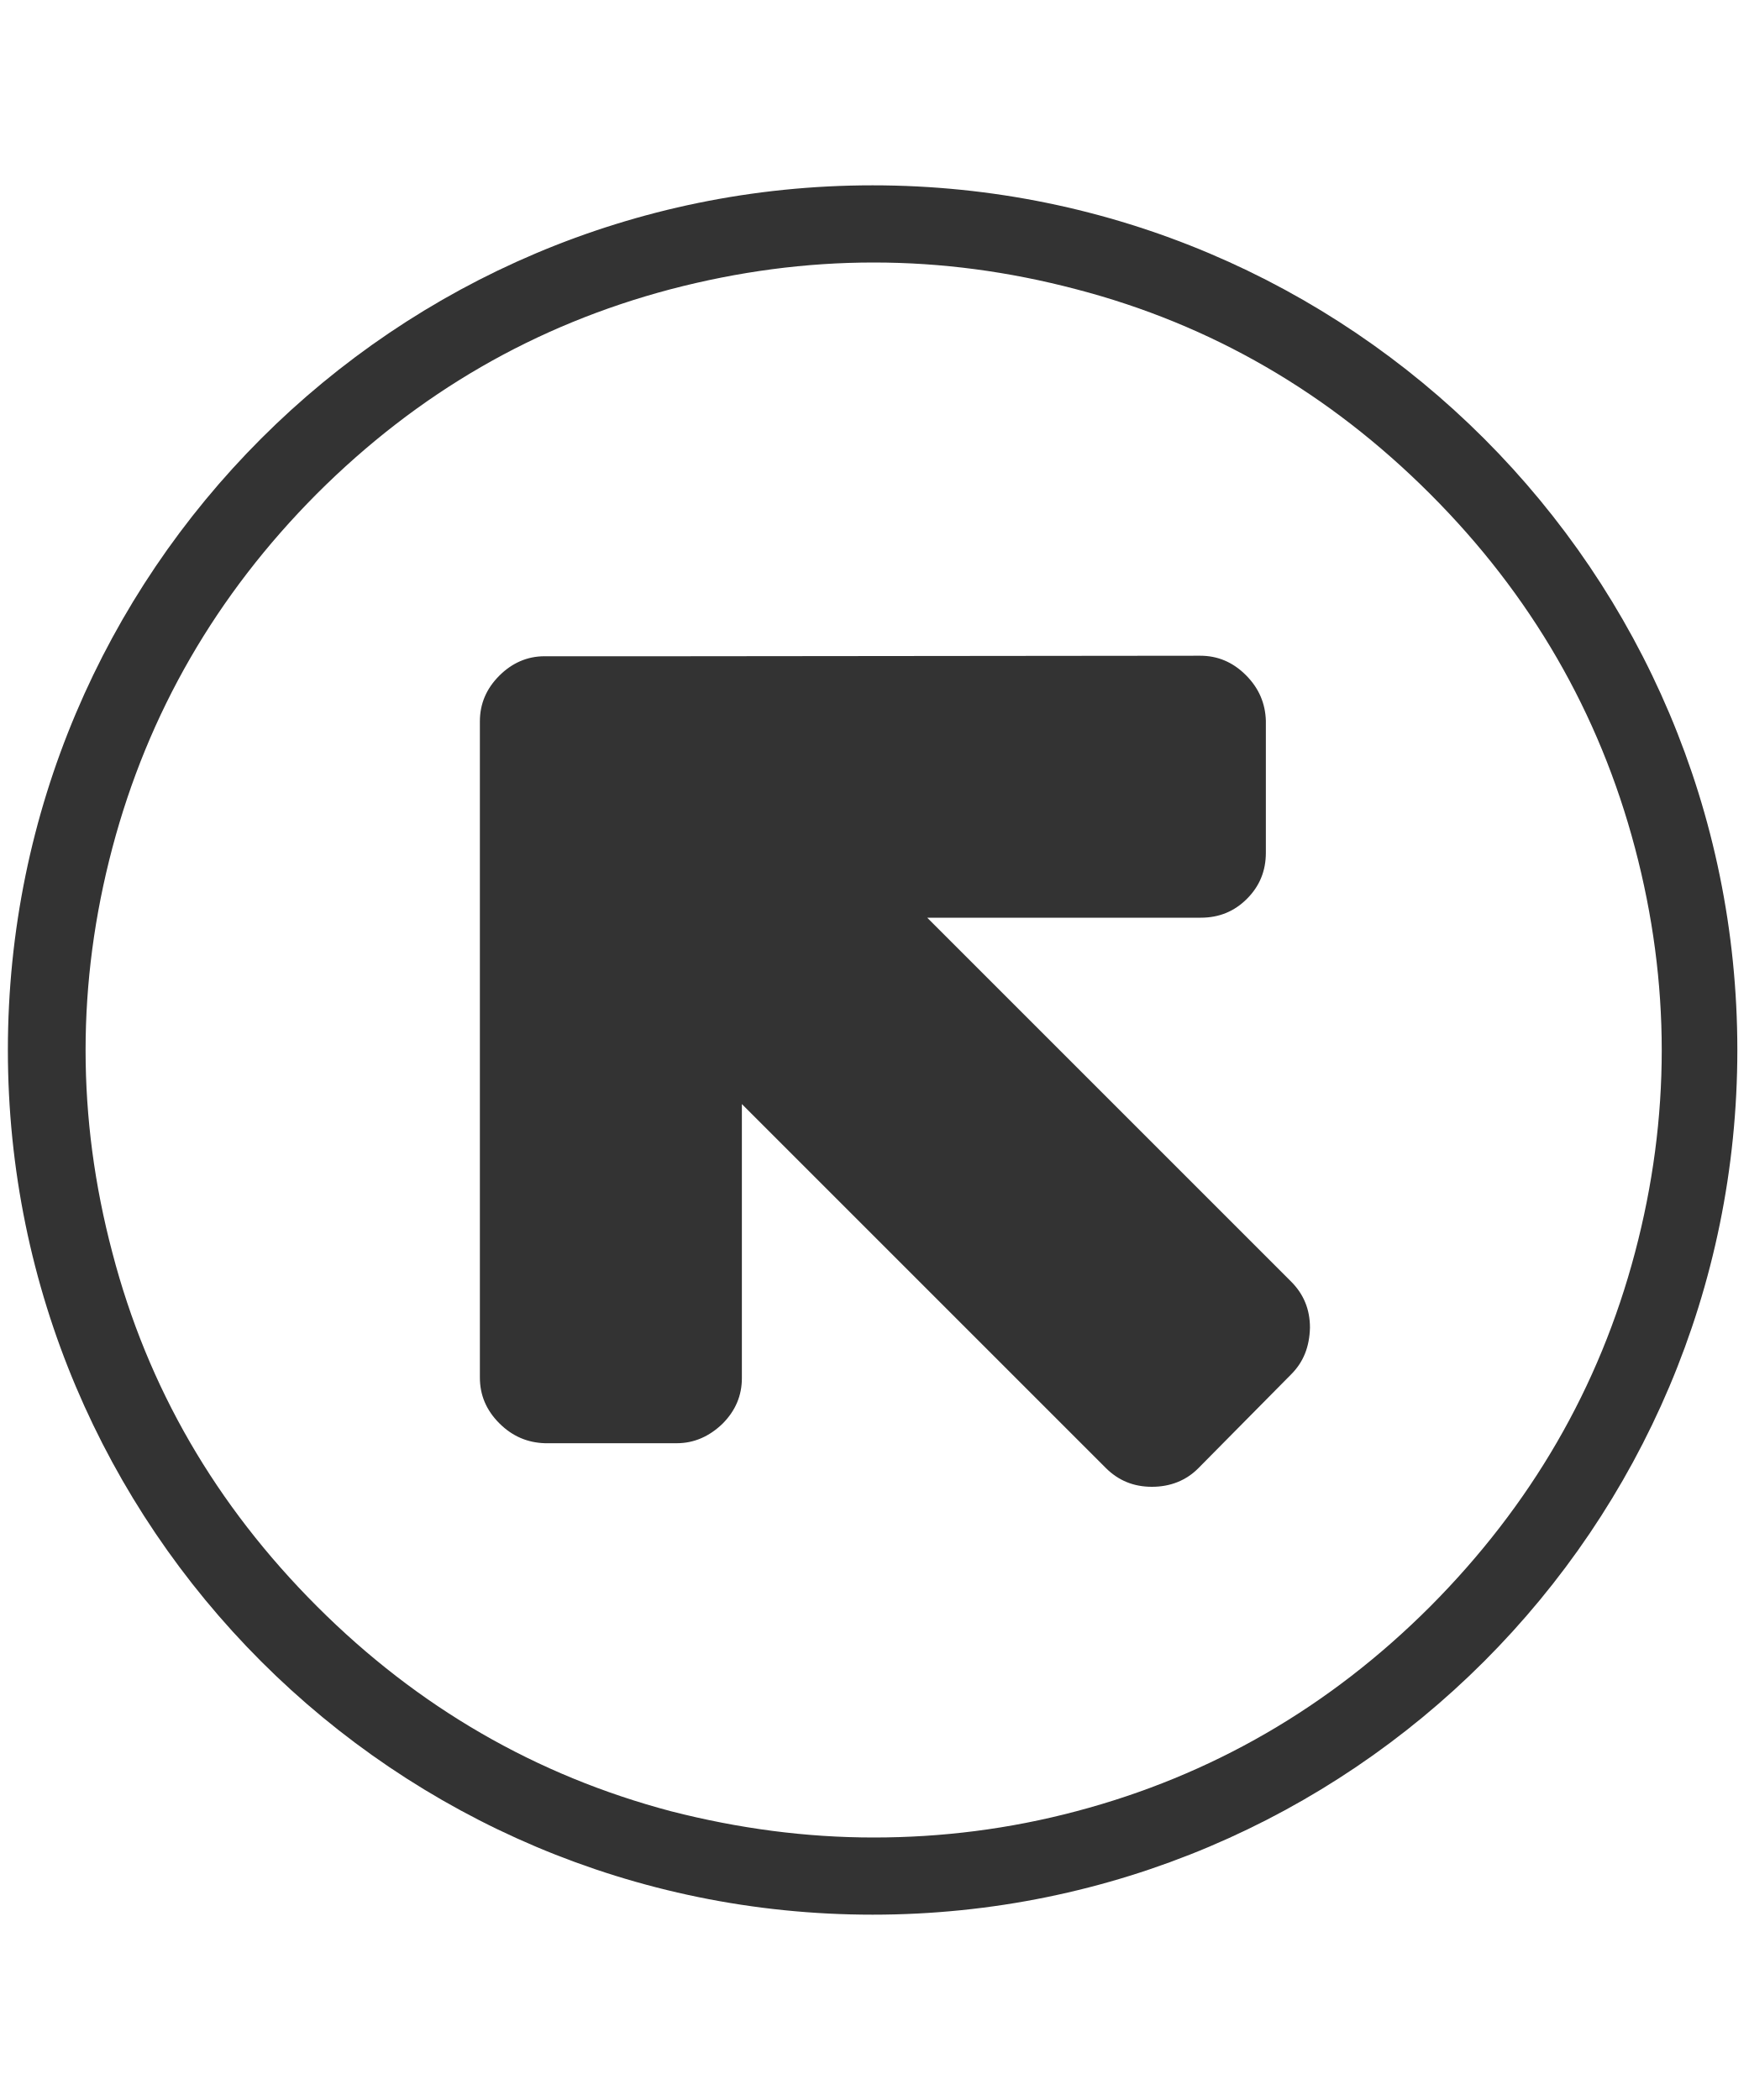
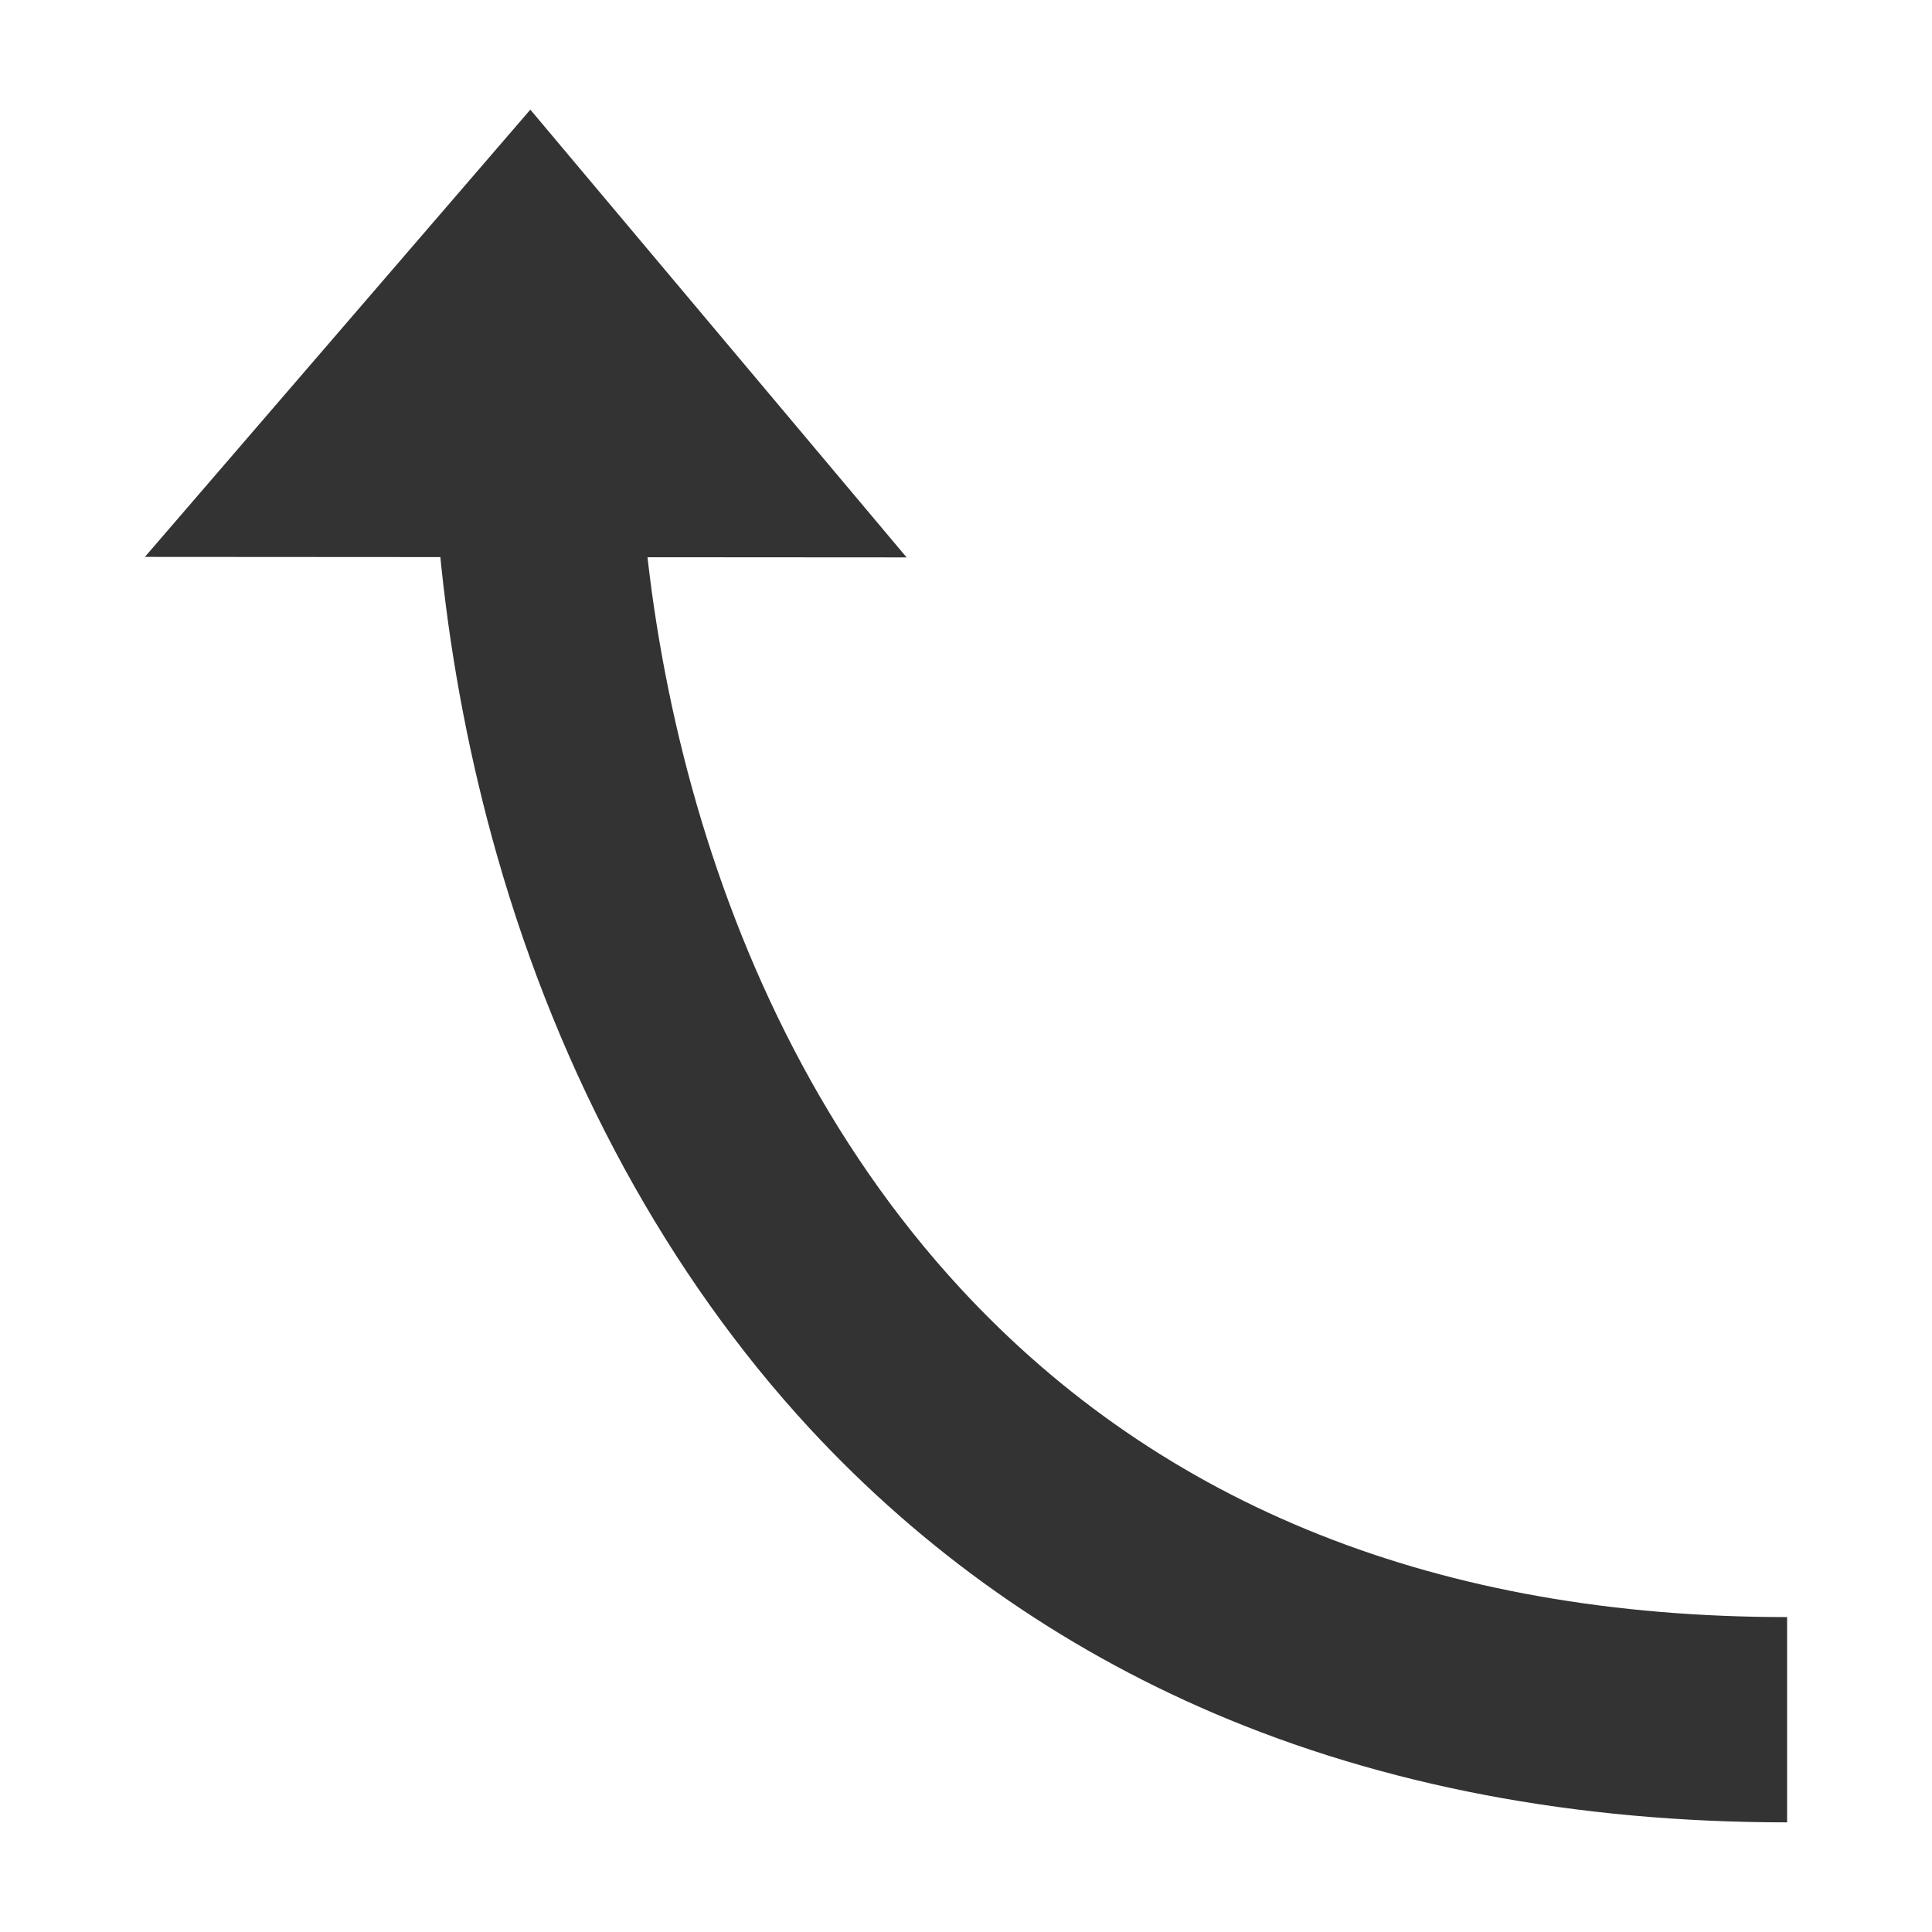
- <svg xmlns="http://www.w3.org/2000/svg" version="1.1" id="Layer_1" x="0px" y="0px" viewBox="-333 301 333 400" style="enable-background:new -333 301 333 400;" xml:space="preserve">
+ <svg xmlns="http://www.w3.org/2000/svg" version="1.1" id="Layer_1" x="0px" y="0px" viewBox="-244.5 566 400 400" style="enable-background:new -244.5 566 400 400;" xml:space="preserve">
  <style type="text/css">
	.st0{fill:#333333;}
- 	.st1{fill:none;stroke:#333333;stroke-width:10;stroke-miterlimit:10;}
</style>
-   <polygon class="st0" points="-197.6,498.5 -112.6,580.5 -87.1,553.5 -169.1,469.5 -98.1,469.5 -98.1,433 -236.1,433 -236.1,568   -198.1,569.5 " />
-   <g id="XMLID_241_">
+   <g>
    <g>
-       <path class="st0" d="M-166.6,351c12.9,0,25.7,1.7,38.6,5.1c25.7,6.7,48.1,19.7,67.4,39c19.2,19.2,32.2,41.7,39,67.4    c6.8,25.7,6.8,51.4,0,77.1c-6.8,25.7-19.8,48.1-39,67.4c-19.2,19.2-41.7,32.2-67.4,39c-12.8,3.4-25.7,5-38.6,5s-25.7-1.7-38.6-5    c-25.7-6.8-48.2-19.8-67.4-39c-19.3-19.3-32.3-41.7-39-67.4c-6.8-25.7-6.8-51.4,0-77.1c6.8-25.7,19.8-48.2,38.9-67.4    c19.3-19.3,41.7-32.2,67.4-39C-192.3,352.7-179.5,351-166.6,351 M-229.2,426h-0.1c-3.3,0-6.2,1.3-8.6,3.7    c-2.5,2.5-3.7,5.4-3.7,8.7v25.1v99.9c0,3.3,1.2,6.2,3.7,8.7s5.4,3.7,8.7,3.8h25.1c3.3,0,6.2-1.3,8.7-3.7c2.5-2.5,3.7-5.4,3.7-8.7    v-52.2l69.3,69.3c2.4,2.4,5.3,3.6,8.8,3.6s6.5-1.2,8.8-3.5l17.7-17.9c2.4-2.4,3.5-5.3,3.6-8.9c0-3.5-1.2-6.4-3.6-8.8l-69.3-69.3    h52.1c3.5,0,6.4-1.2,8.8-3.6s3.6-5.3,3.6-8.8v-25.1c-0.1-3.3-1.3-6.2-3.8-8.7s-5.4-3.7-8.7-3.7l-99.7,0.1H-229.2 M-166.6,341    c-13.7,0-27.5,1.8-41.1,5.4c-27.3,7.2-51.5,21.1-71.9,41.5s-34.3,44.6-41.5,72c-7.2,27.2-7.2,54.9,0,82.2    c7.2,27.3,21.2,51.5,41.6,71.9c20.4,20.4,44.6,34.4,71.9,41.6c13.6,3.6,27.5,5.4,41.1,5.4c13.7,0,27.5-1.8,41.1-5.4    c27.4-7.2,51.5-21.2,71.9-41.6s34.4-44.6,41.6-71.9c7.2-27.3,7.2-55,0-82.2c-7.2-27.3-21.2-51.5-41.6-71.9s-44.7-34.4-71.9-41.6    C-139.1,342.8-152.9,341-166.6,341L-166.6,341z M-229.2,436h25.1h99.8c0.5,0,0.9,0.1,1.6,0.8c0.7,0.7,0.8,1.1,0.8,1.8v25    c0,0.8-0.2,1.2-0.7,1.7s-0.9,0.7-1.7,0.7h-52.1h-24.2l17.1,17l69.3,69.3c0.4,0.4,0.6,0.7,0.6,1.7c0,1.2-0.4,1.5-0.6,1.8    l-17.7,17.7c-0.3,0.3-0.7,0.6-1.8,0.6c-1,0-1.3-0.3-1.7-0.6l-69.2-69.4l-17.1-17v24.1v52.2c0,0.3,0,0.8-0.8,1.6    c-0.7,0.7-1.2,0.8-1.7,0.8h-25c-0.5,0-0.9-0.1-1.7-0.8c-0.8-0.8-0.8-1.2-0.8-1.6v-99.9v-25.1v-0.1v-0.1c0-0.3,0-0.7,0.8-1.5    s1.2-0.8,1.5-0.8L-229.2,436L-229.2,436L-229.2,436z" />
+       <path class="st0" d="M125.5,943.3c-43.7,0-83.6-7.6-118.7-22.6c-32-13.7-60.1-33.5-83.7-59c-29.2-31.6-51.6-72.6-64.7-118.6    c-11-38.6-15.5-80.6-12.5-118.3l42.5,3.4c-4.5,56.6,10.1,144.1,66,204.6c41.7,45.1,99.2,68,171.1,68V943.3z" />
    </g>
+     <polygon class="st0" points="-56.8,681.4 -134.7,588.7 -214.5,681.3  " />
  </g>
-   <circle class="st1" cx="-166.8" cy="501" r="159.7" />
</svg>
